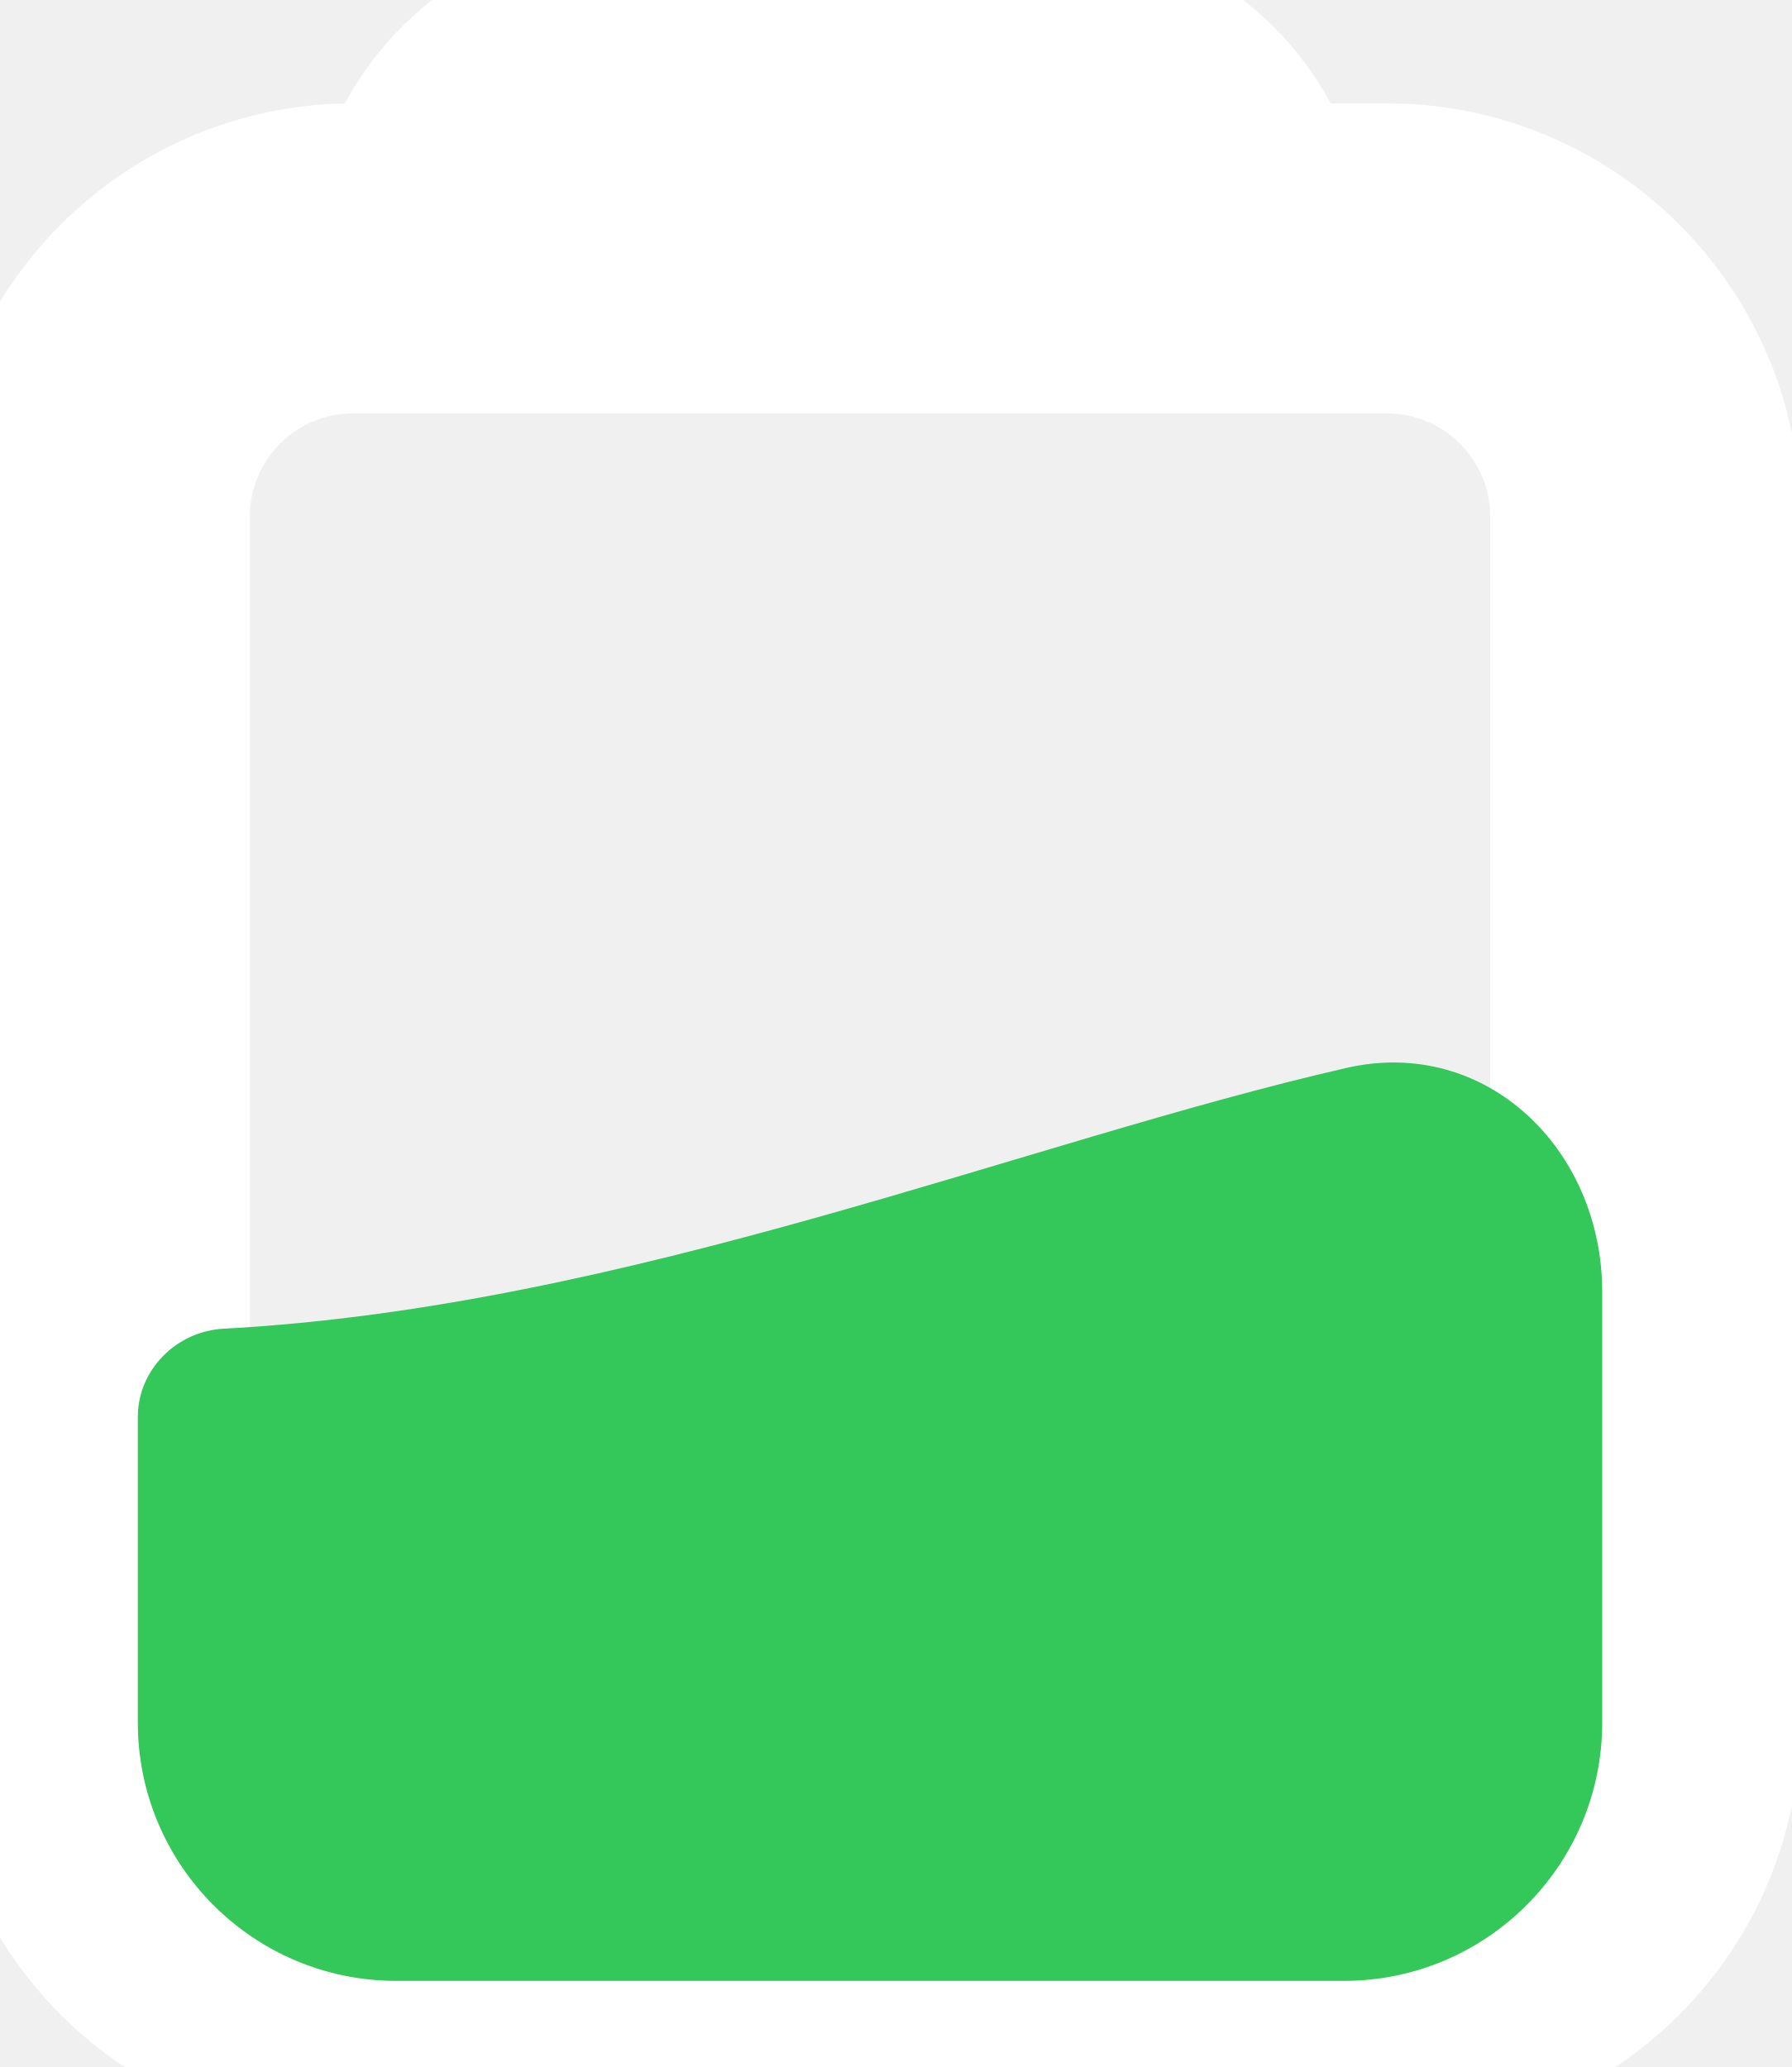
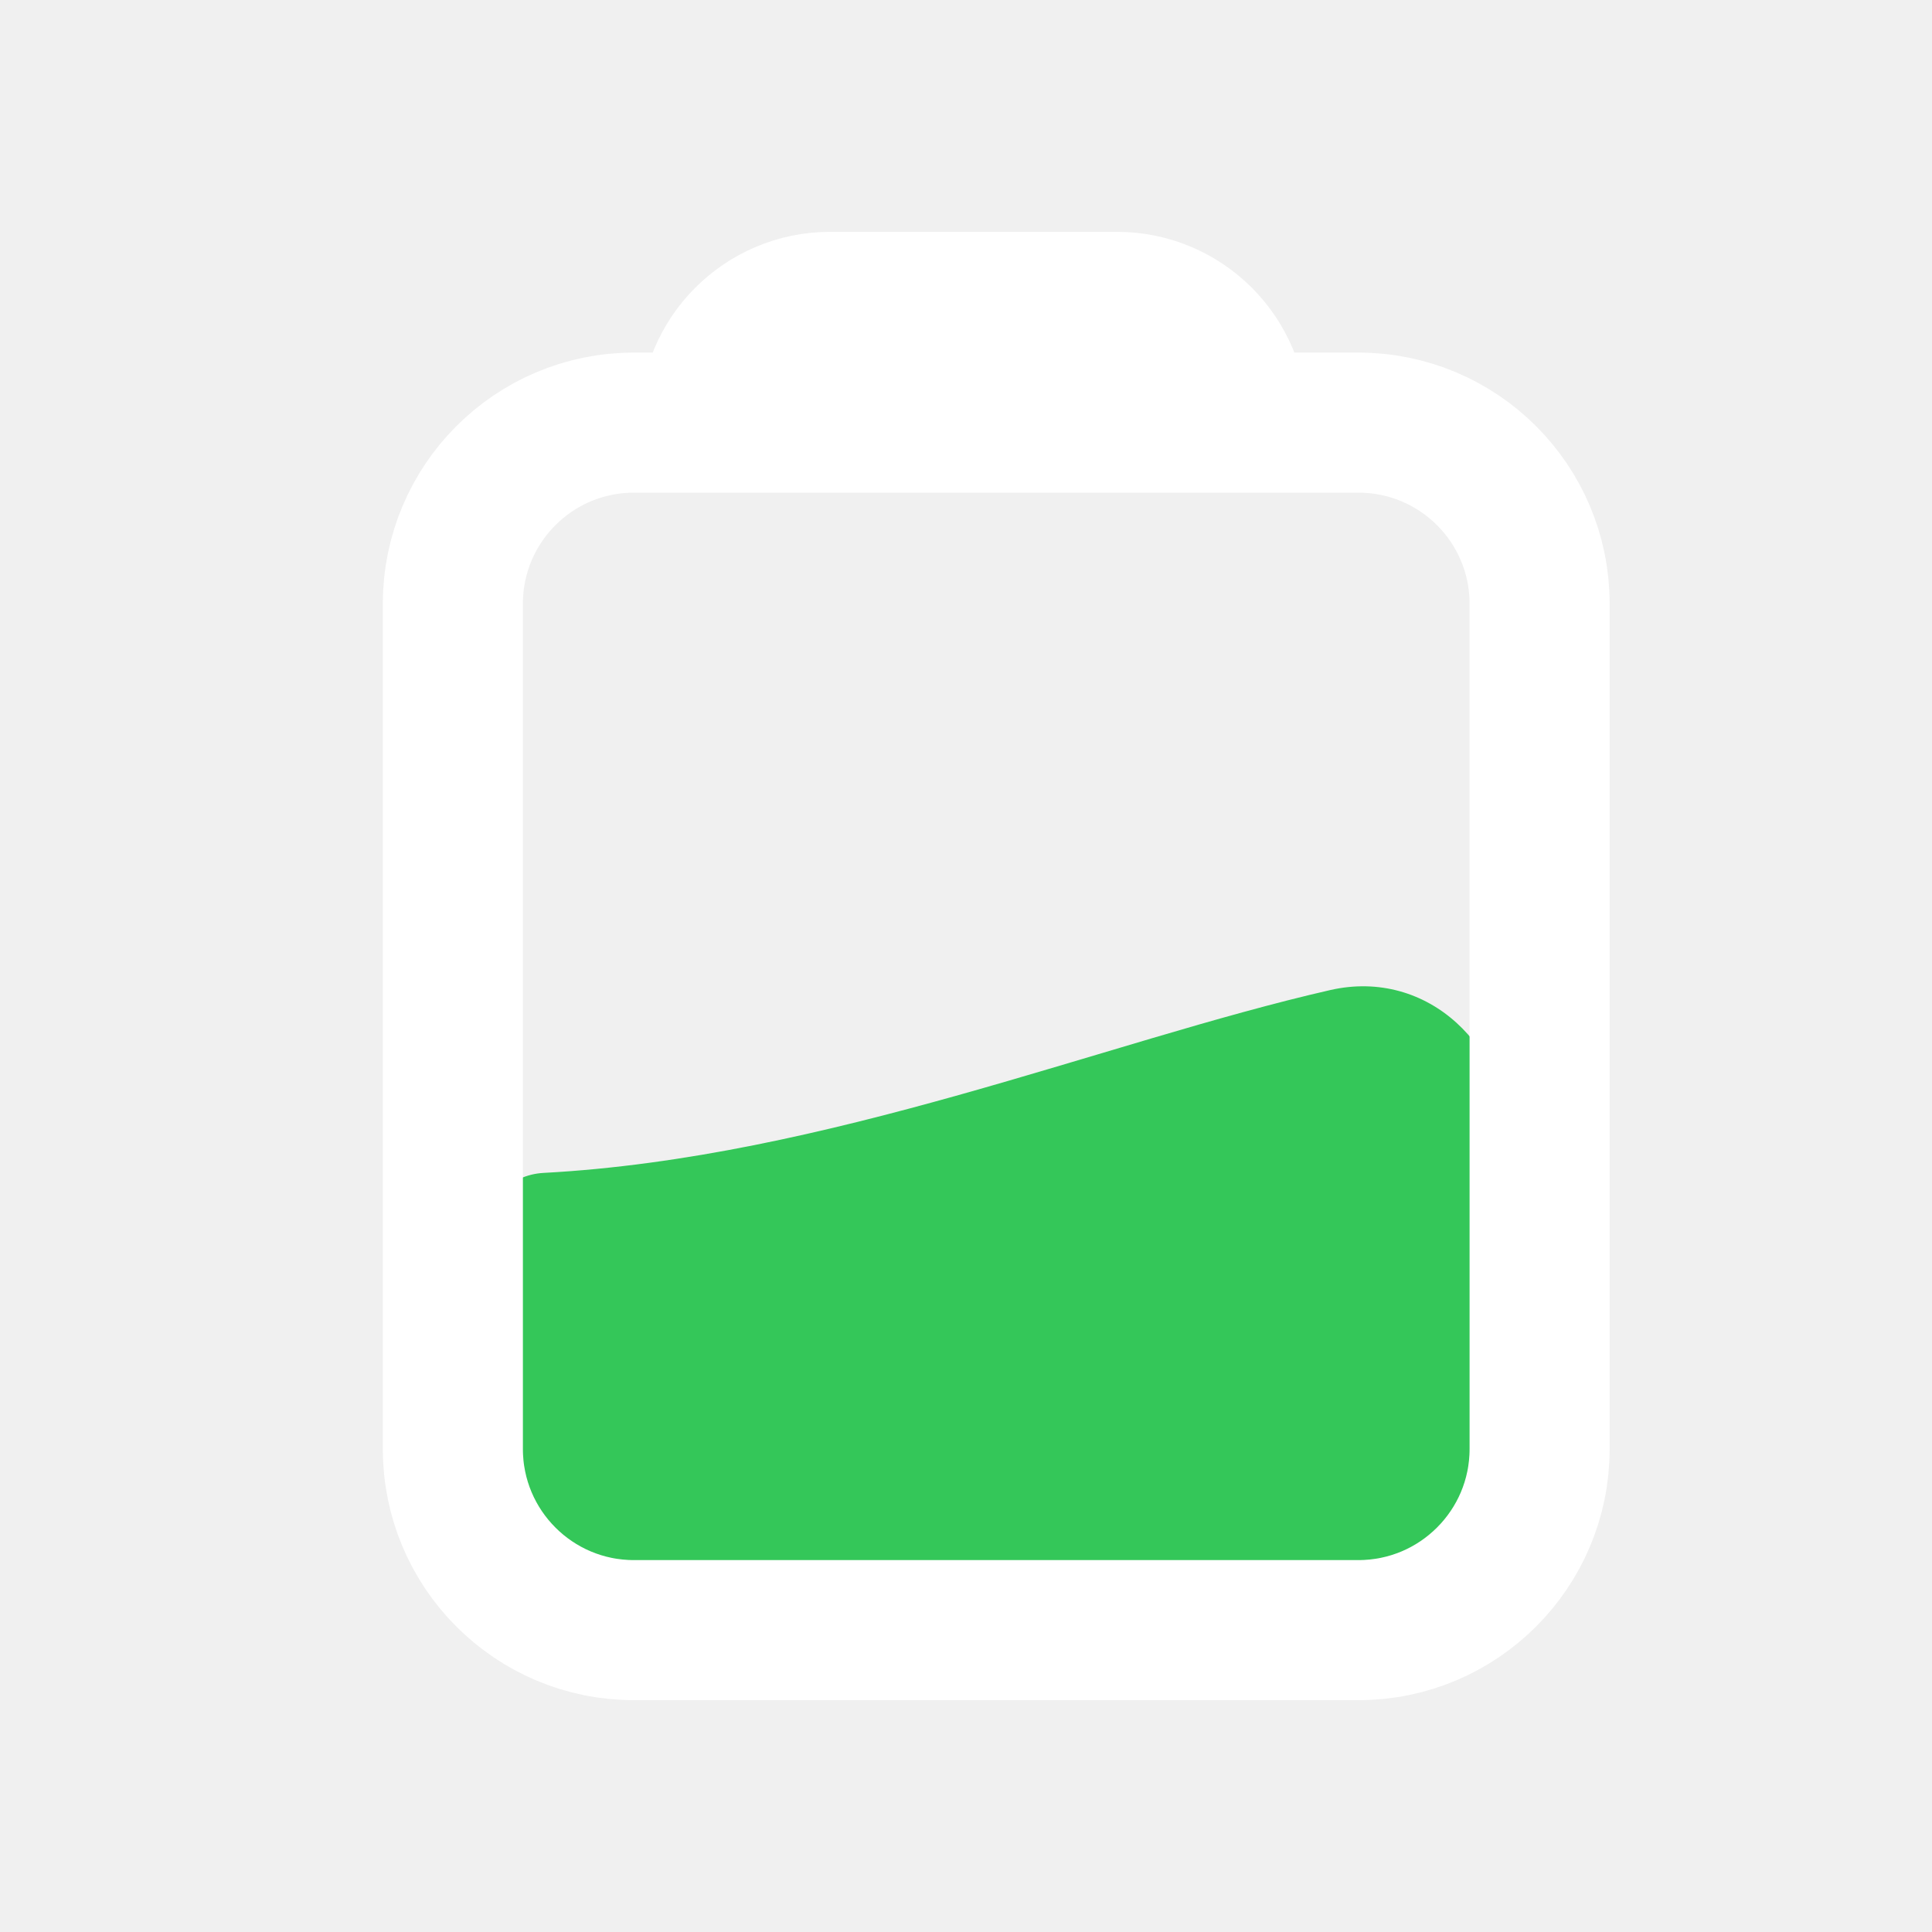
- <svg xmlns="http://www.w3.org/2000/svg" width="26" height="30" viewBox="0 0 26 30" fill="none">
-   <path fill-rule="evenodd" clip-rule="evenodd" d="M5.651 2.5C6.166 1.044 7.555 0 9.188 0H15.125C16.758 0 18.147 1.044 18.662 2.5H20.125C22.886 2.5 25.125 4.739 25.125 7.5V25C25.125 27.761 22.886 30 20.125 30H5.125C2.364 30 0.125 27.761 0.125 25V7.5C0.125 4.739 2.364 2.5 5.125 2.5H5.651ZM9.181 2.5H15.131C15.129 2.5 15.127 2.5 15.125 2.5H9.188C9.186 2.5 9.184 2.5 9.181 2.5ZM5.125 5C3.744 5 2.625 6.119 2.625 7.5V25C2.625 26.381 3.744 27.5 5.125 27.5H20.125C21.506 27.5 22.625 26.381 22.625 25V7.5C22.625 6.119 21.506 5 20.125 5H5.125Z" fill="white" stroke="white" stroke-width="2" stroke-linecap="round" stroke-linejoin="round" />
-   <path d="M5.75 28.75L19.5 28.75C21.571 28.75 23.25 27.071 23.25 25L23.25 18.75C23.25 16.679 21.561 15.038 19.542 15.499C14.892 16.56 9.108 18.969 3.249 19.284C2.56 19.321 2 19.878 2 20.568L2 25C2 27.071 3.679 28.75 5.75 28.75Z" fill="#34C759" />
+ <svg xmlns="http://www.w3.org/2000/svg" width="20" height="20" viewBox="0 0 20 20" fill="none">
+   <g clip-path="url(#clip0_1405_586)">
+     <path d="M6.875 16.875L13.75 16.875C14.786 16.875 15.625 16.035 15.625 15L15.625 11.875C15.625 10.839 14.781 10.019 13.771 10.249C11.446 10.78 8.554 11.985 5.625 12.142C5.28 12.161 5 12.439 5 12.784L5 15C5 16.035 5.839 16.875 6.875 16.875Z" fill="#34C759" />
+     <path d="M7.344 4.375H6.562C5.527 4.375 4.688 5.214 4.688 6.25V15C4.688 16.035 5.527 16.875 6.562 16.875H11.632H14.062C15.098 16.875 15.938 16.035 15.938 15V6.25C15.938 5.214 15.098 4.375 14.062 4.375H12.812M7.344 4.375H10.312H12.812M7.344 4.375V4.375C7.344 3.685 7.903 3.125 8.594 3.125H11.562C12.253 3.125 12.812 3.685 12.812 4.375V4.375" stroke="white" stroke-width="1.45" stroke-linecap="round" stroke-linejoin="round" />
+   </g>
+   <defs>
+     <clipPath id="clip0_1405_586">
+       <rect width="20" height="20" fill="white" />
+     </clipPath>
+   </defs>
</svg>
